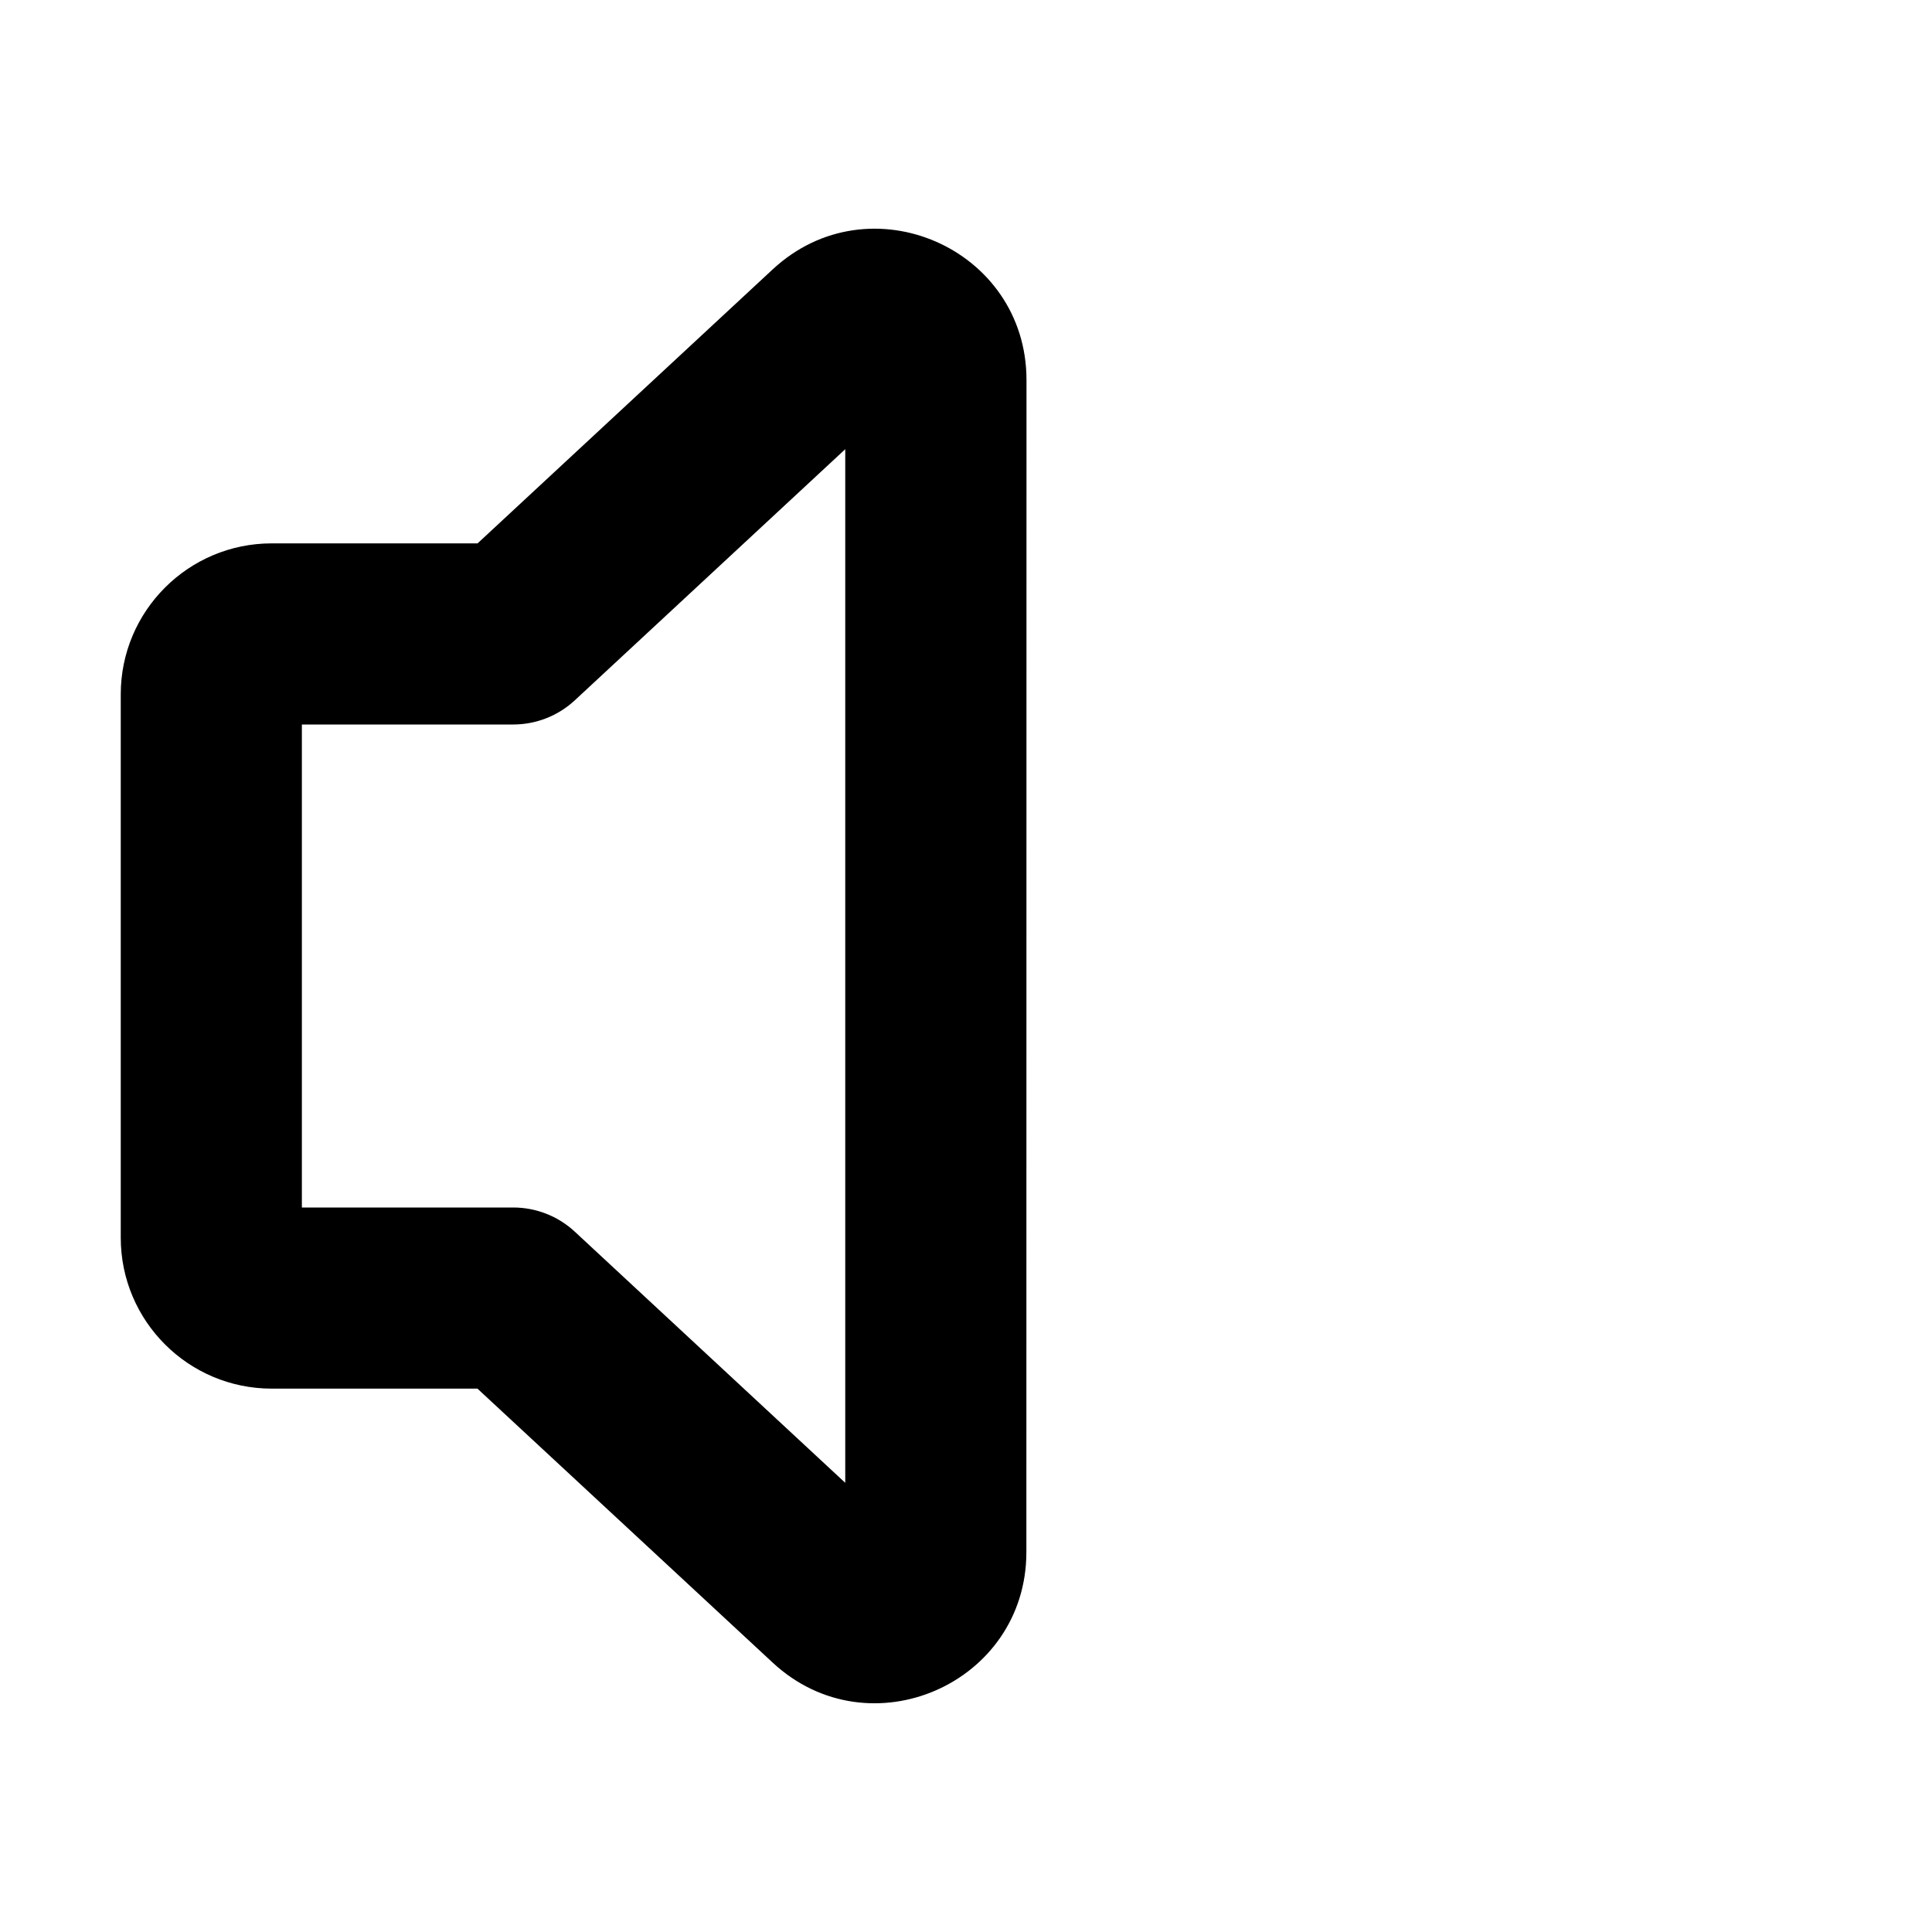
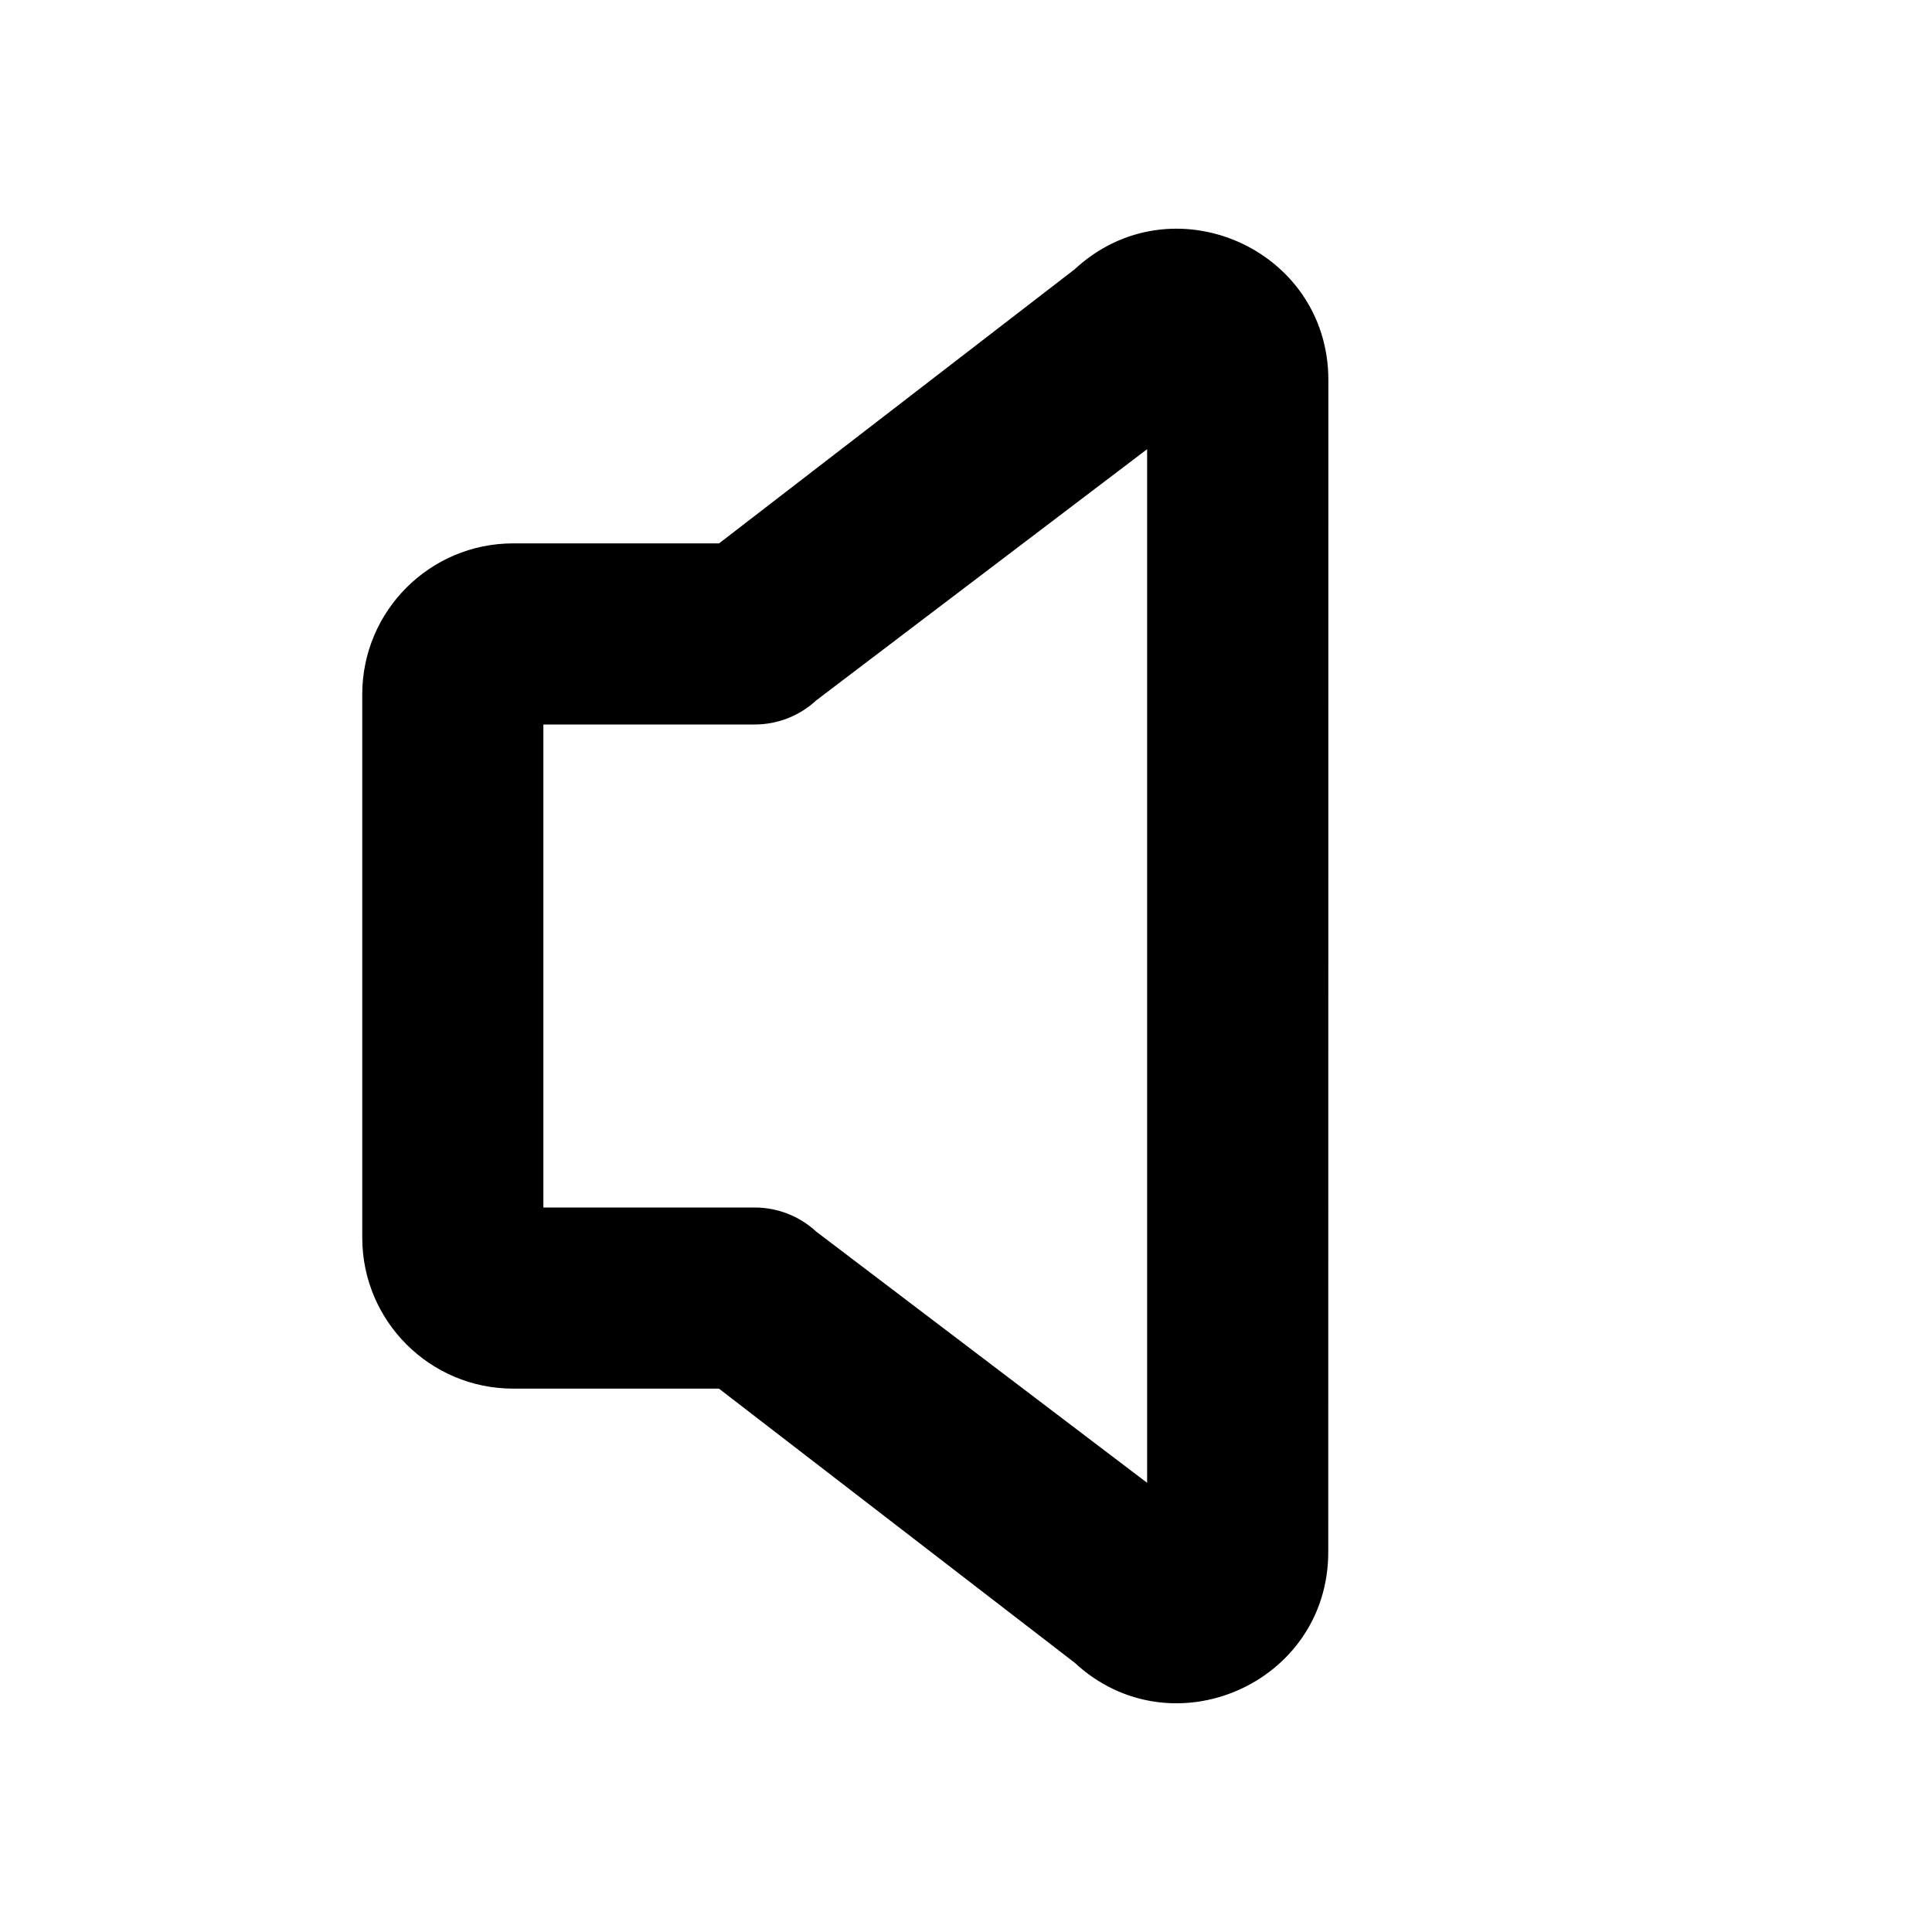
<svg xmlns="http://www.w3.org/2000/svg" viewBox="0 0 16 16">
-   <path d="M4.76 5.8a.75.75 0 0 1-.51.2H2.5v4h1.75a.75.75 0 0 1 .51.2L7 12.28V3.72zm3.74 7.054c0 1.09-1.3 1.658-2.1.916L3.954 11.5H2.25c-.69 0-1.25-.56-1.25-1.25v-4.5c0-.69.56-1.25 1.25-1.25h1.705L6.4 2.23c.8-.742 2.1-.175 2.101.916z" />
+   <path d="M6.76 5.8a.75.75 0 0 1-.51.2H4.5v4h1.75a.75.75 0 0 1 .51.2l2.74 2.08V3.72zM11 12.854c0 1.09-1.3 1.658-2.1.916L5.954 11.5H4.25c-.69 0-1.25-.56-1.25-1.25v-4.5c0-.69.56-1.25 1.25-1.25h1.705L8.9 2.23c.8-.742 2.1-.175 2.101.916z" />
</svg>
